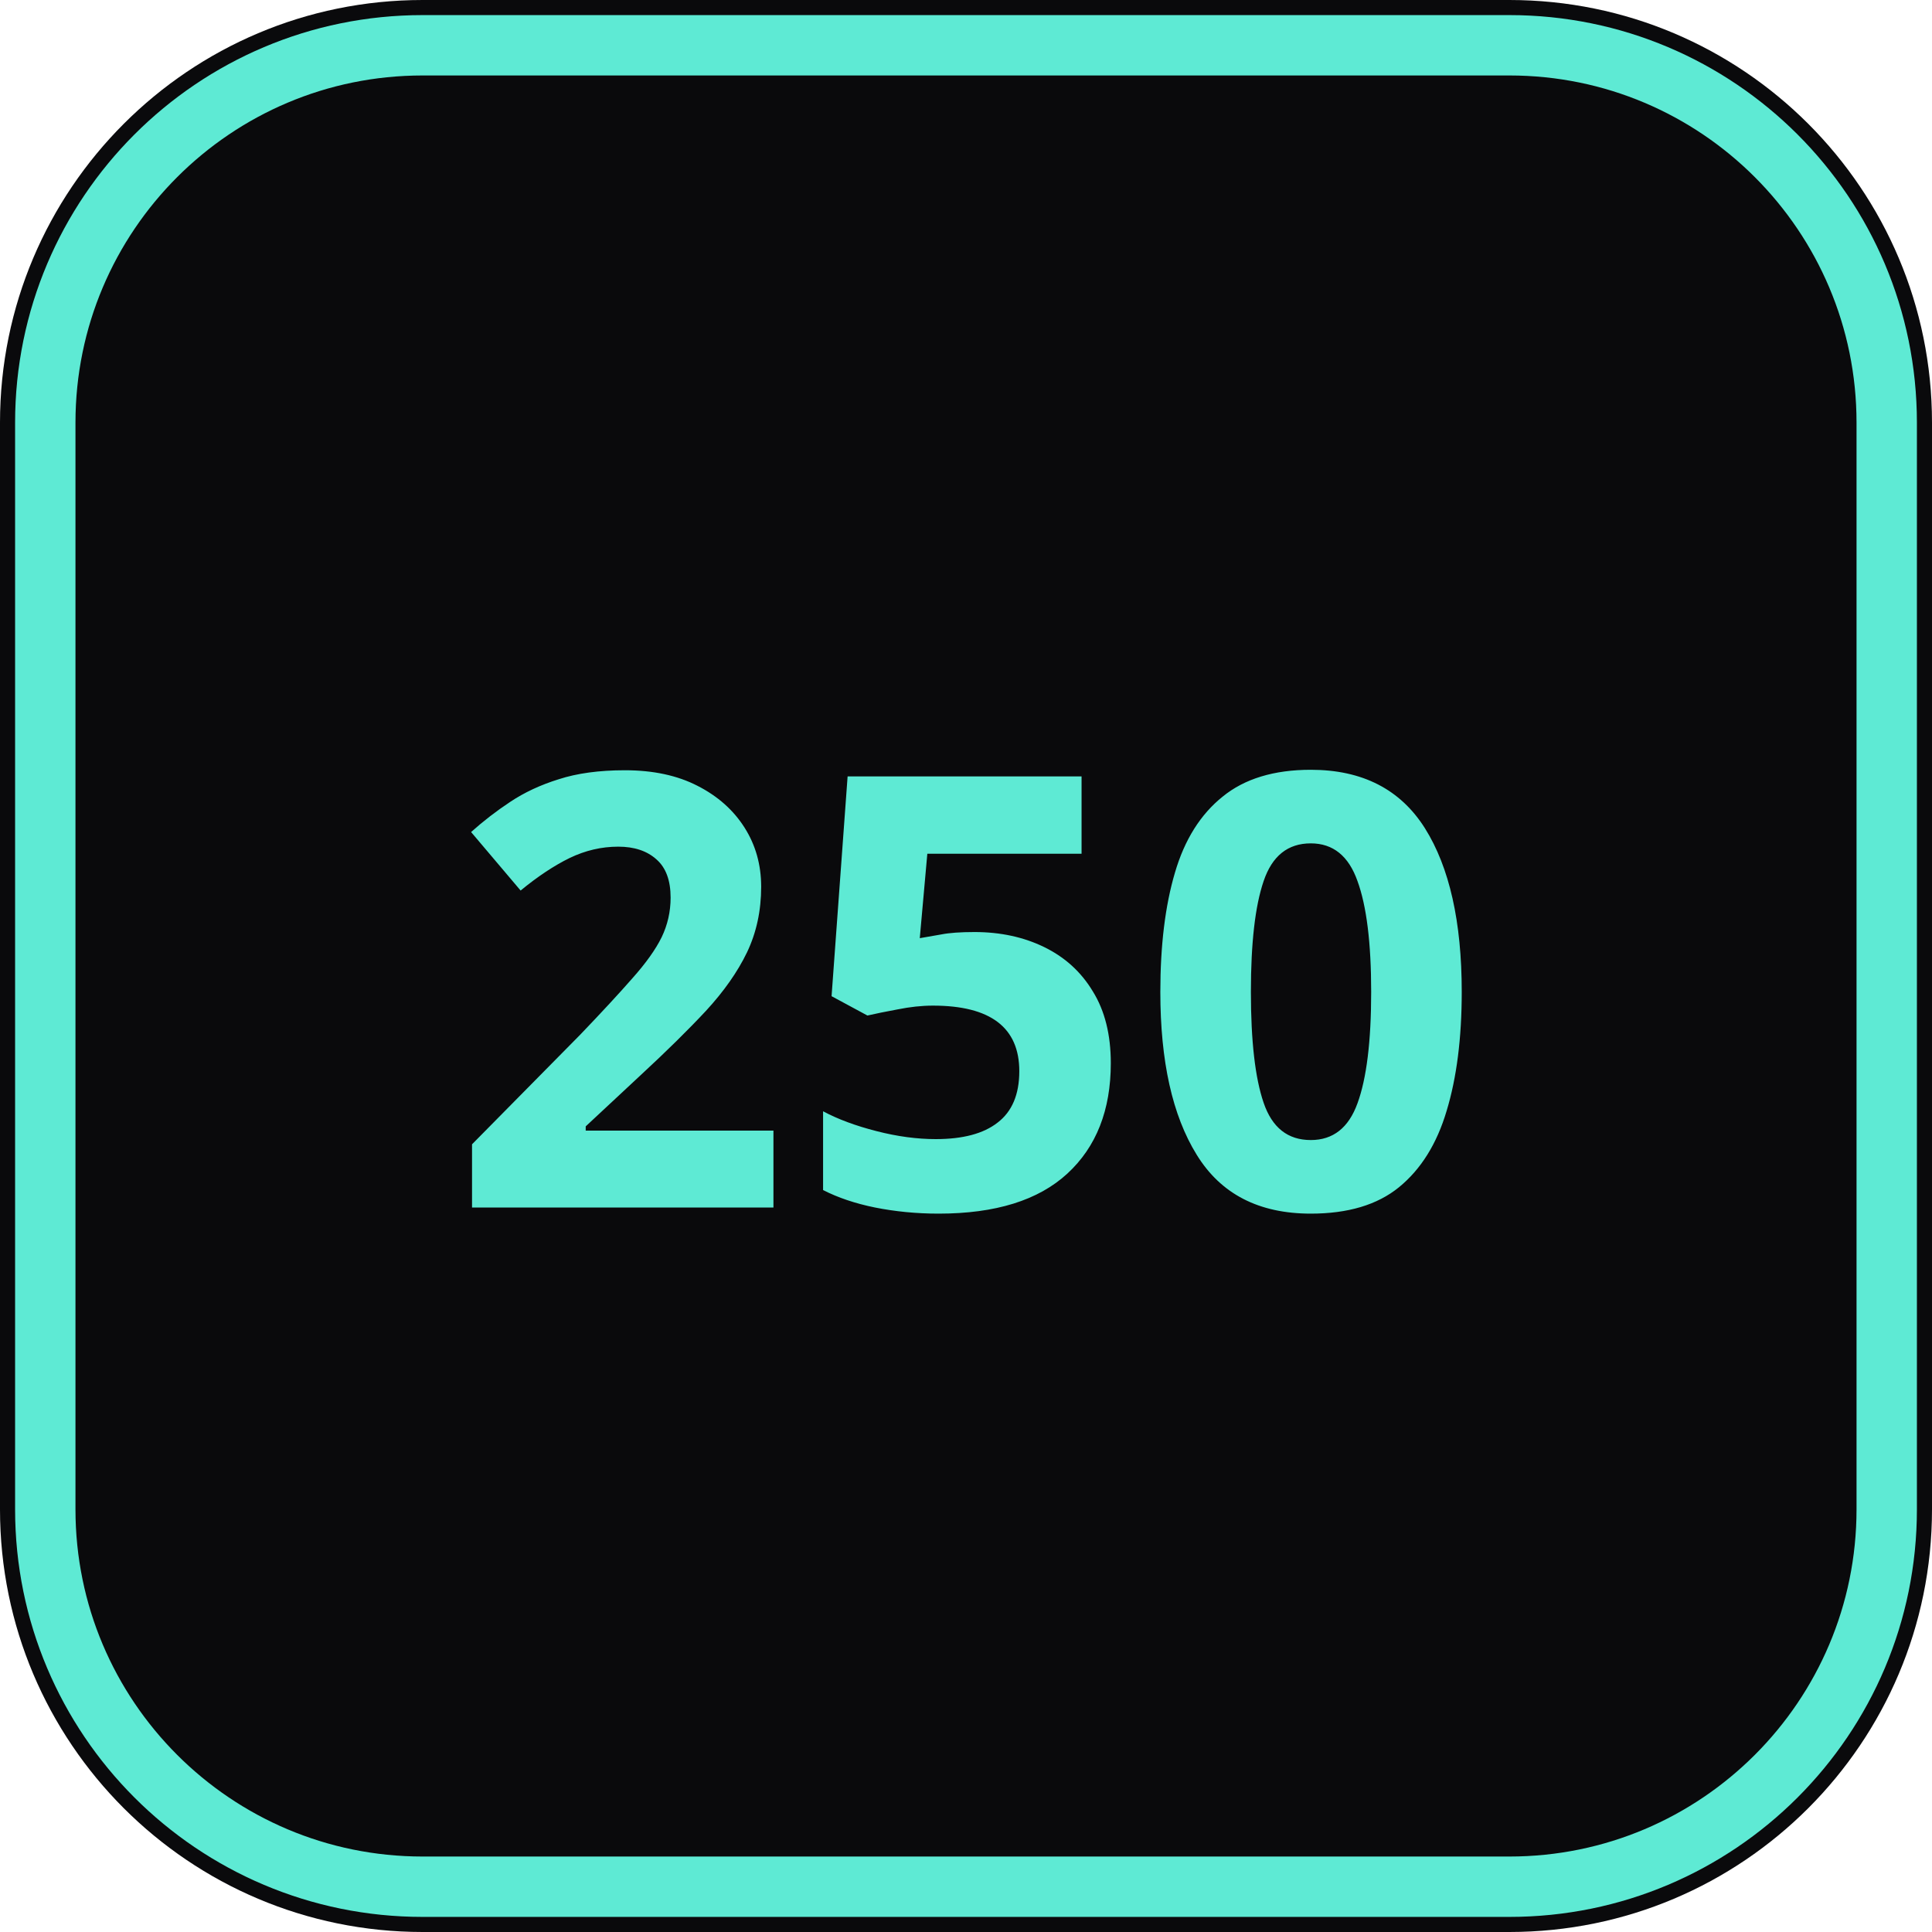
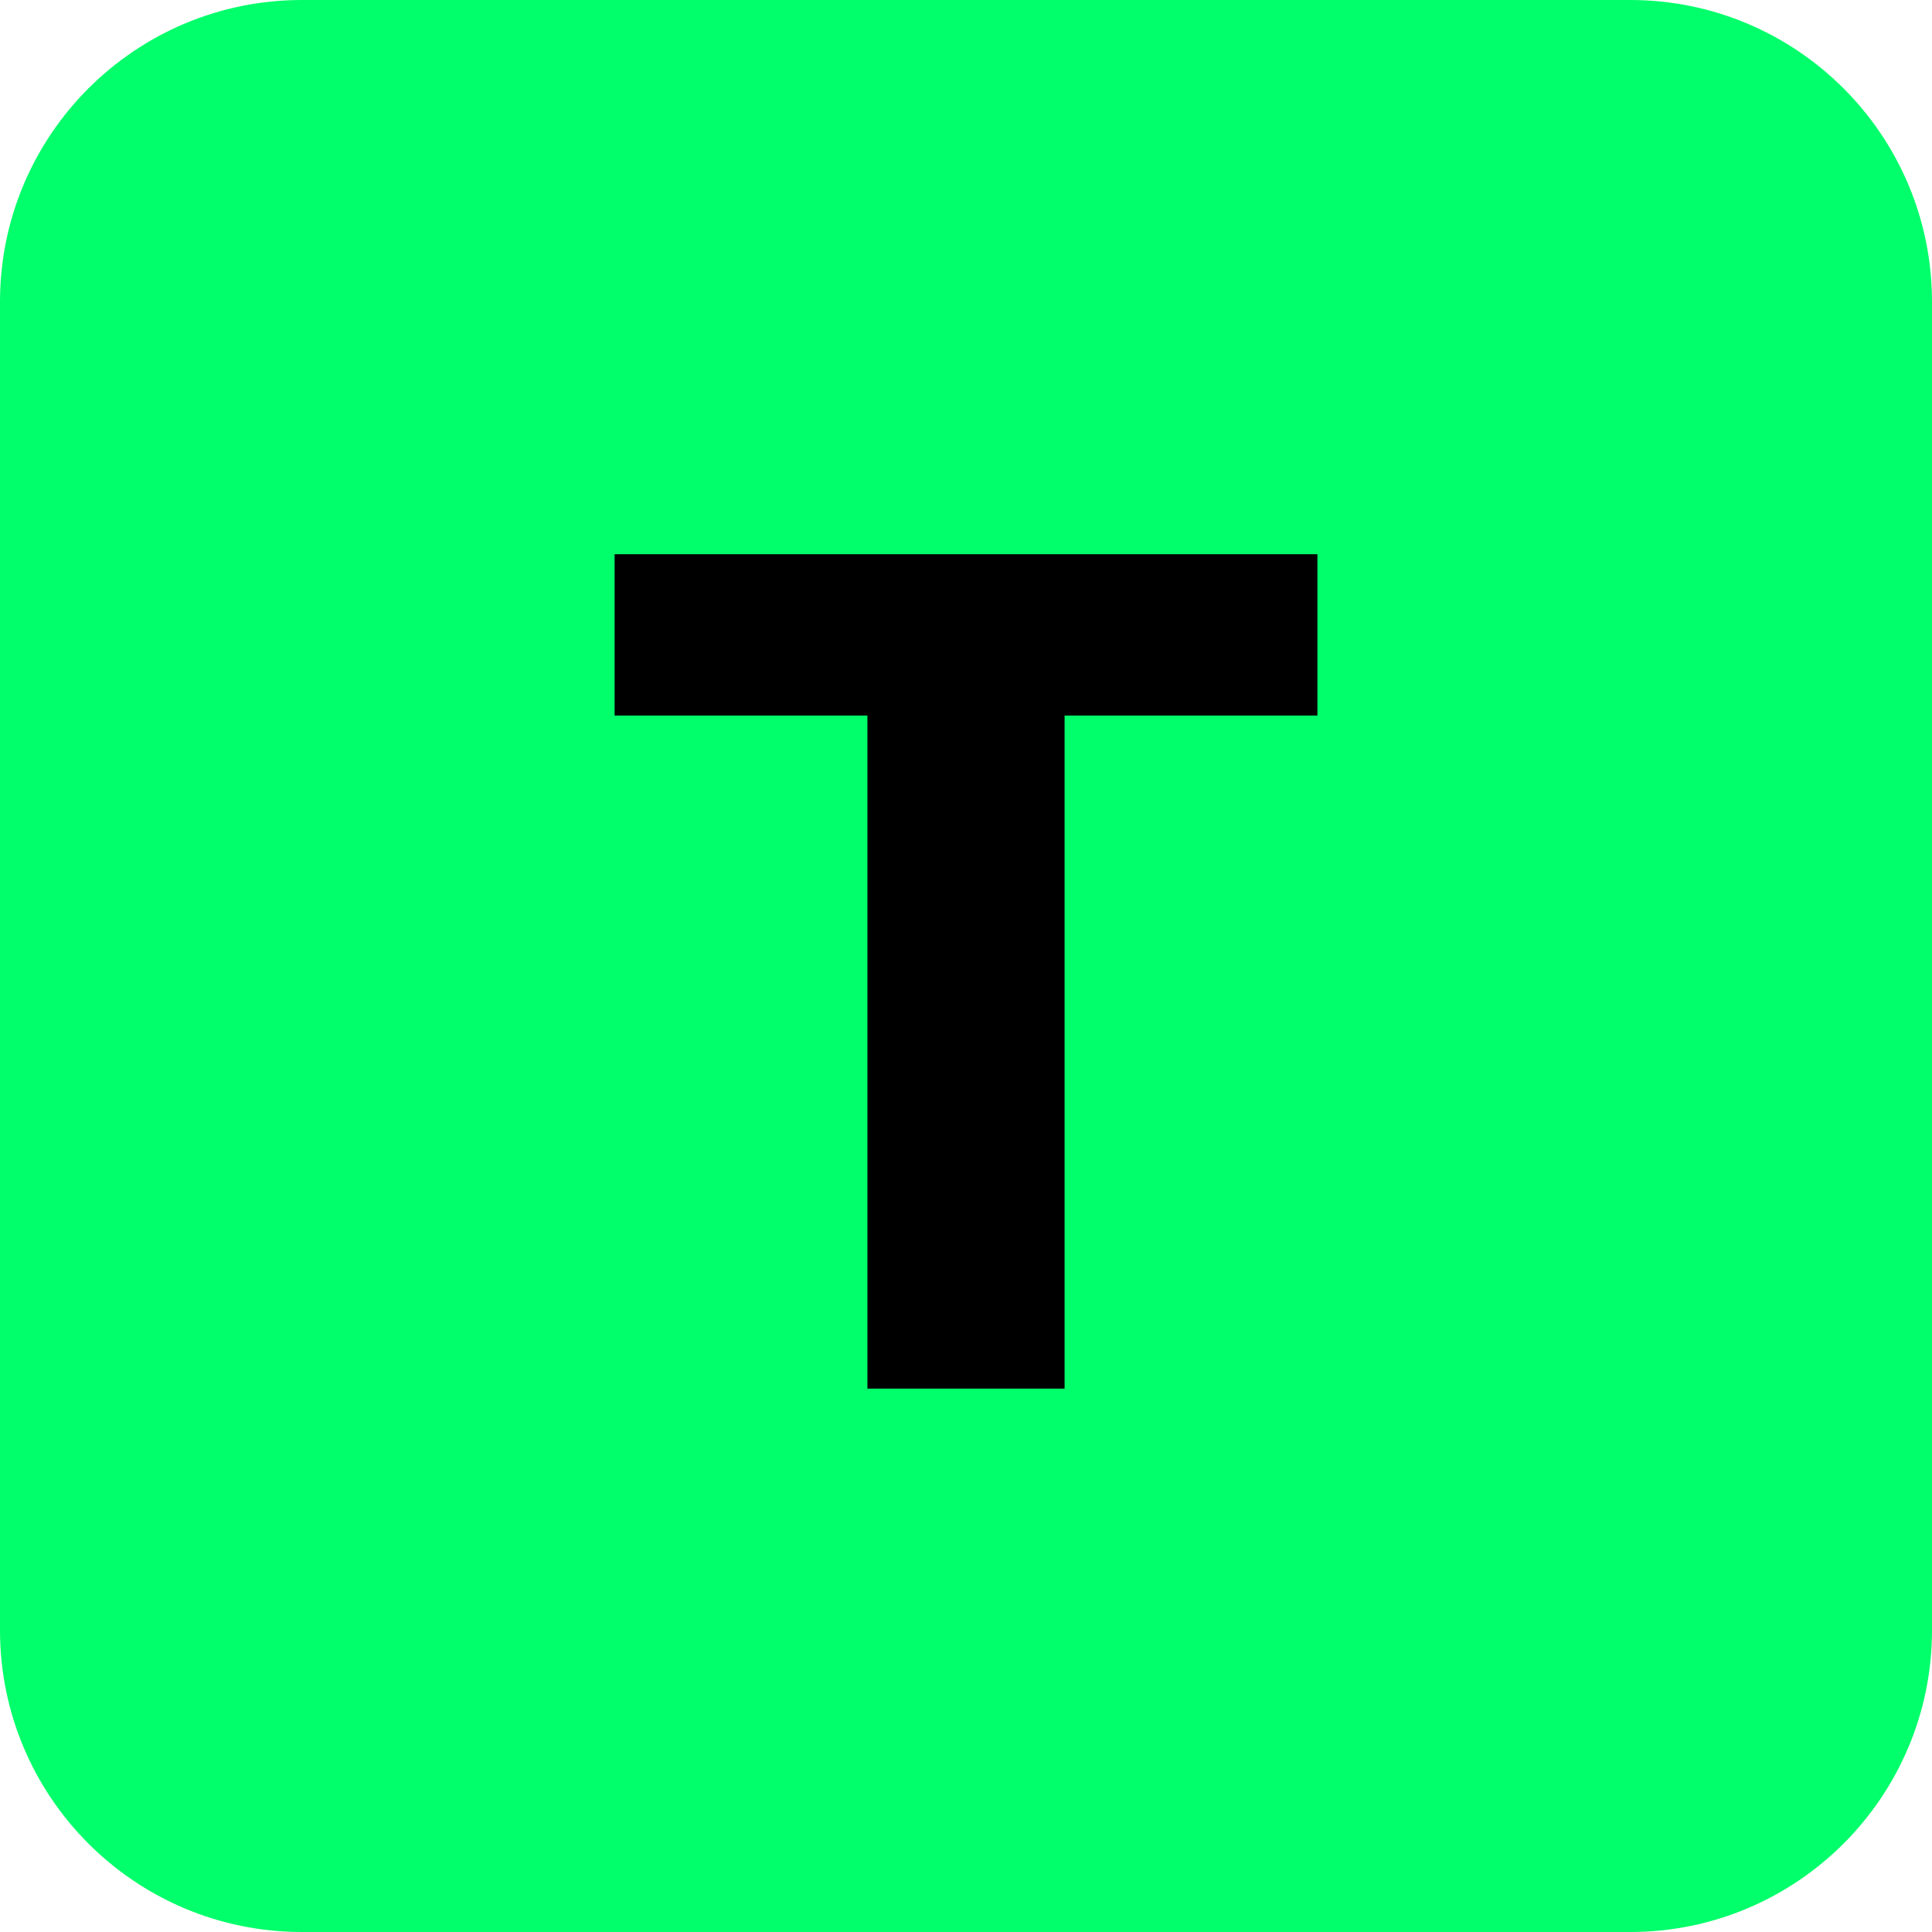
<svg xmlns="http://www.w3.org/2000/svg" viewBox="0 0 64 64" role="img" aria-label="TOP-250">
-   <rect width="64" height="64" rx="14" fill="#0a0a0c" />
-   <rect x="1.5" y="1.5" width="61" height="61" rx="12.5" fill="none" stroke="#5eead4" stroke-width="2" />
-   <text x="32" y="40" text-anchor="middle" font-family="ui-sans-serif, system-ui, sans-serif" font-size="20" font-weight="700" fill="#5eead4">250</text>
+   <rect width="64" height="64" rx="10" fill="#00ff6a" />
+   <text x="32" y="46" text-anchor="middle" font-family="Inter, ui-sans-serif, system-ui, sans-serif" font-size="38" font-weight="800" fill="#000">T</text>
</svg>
